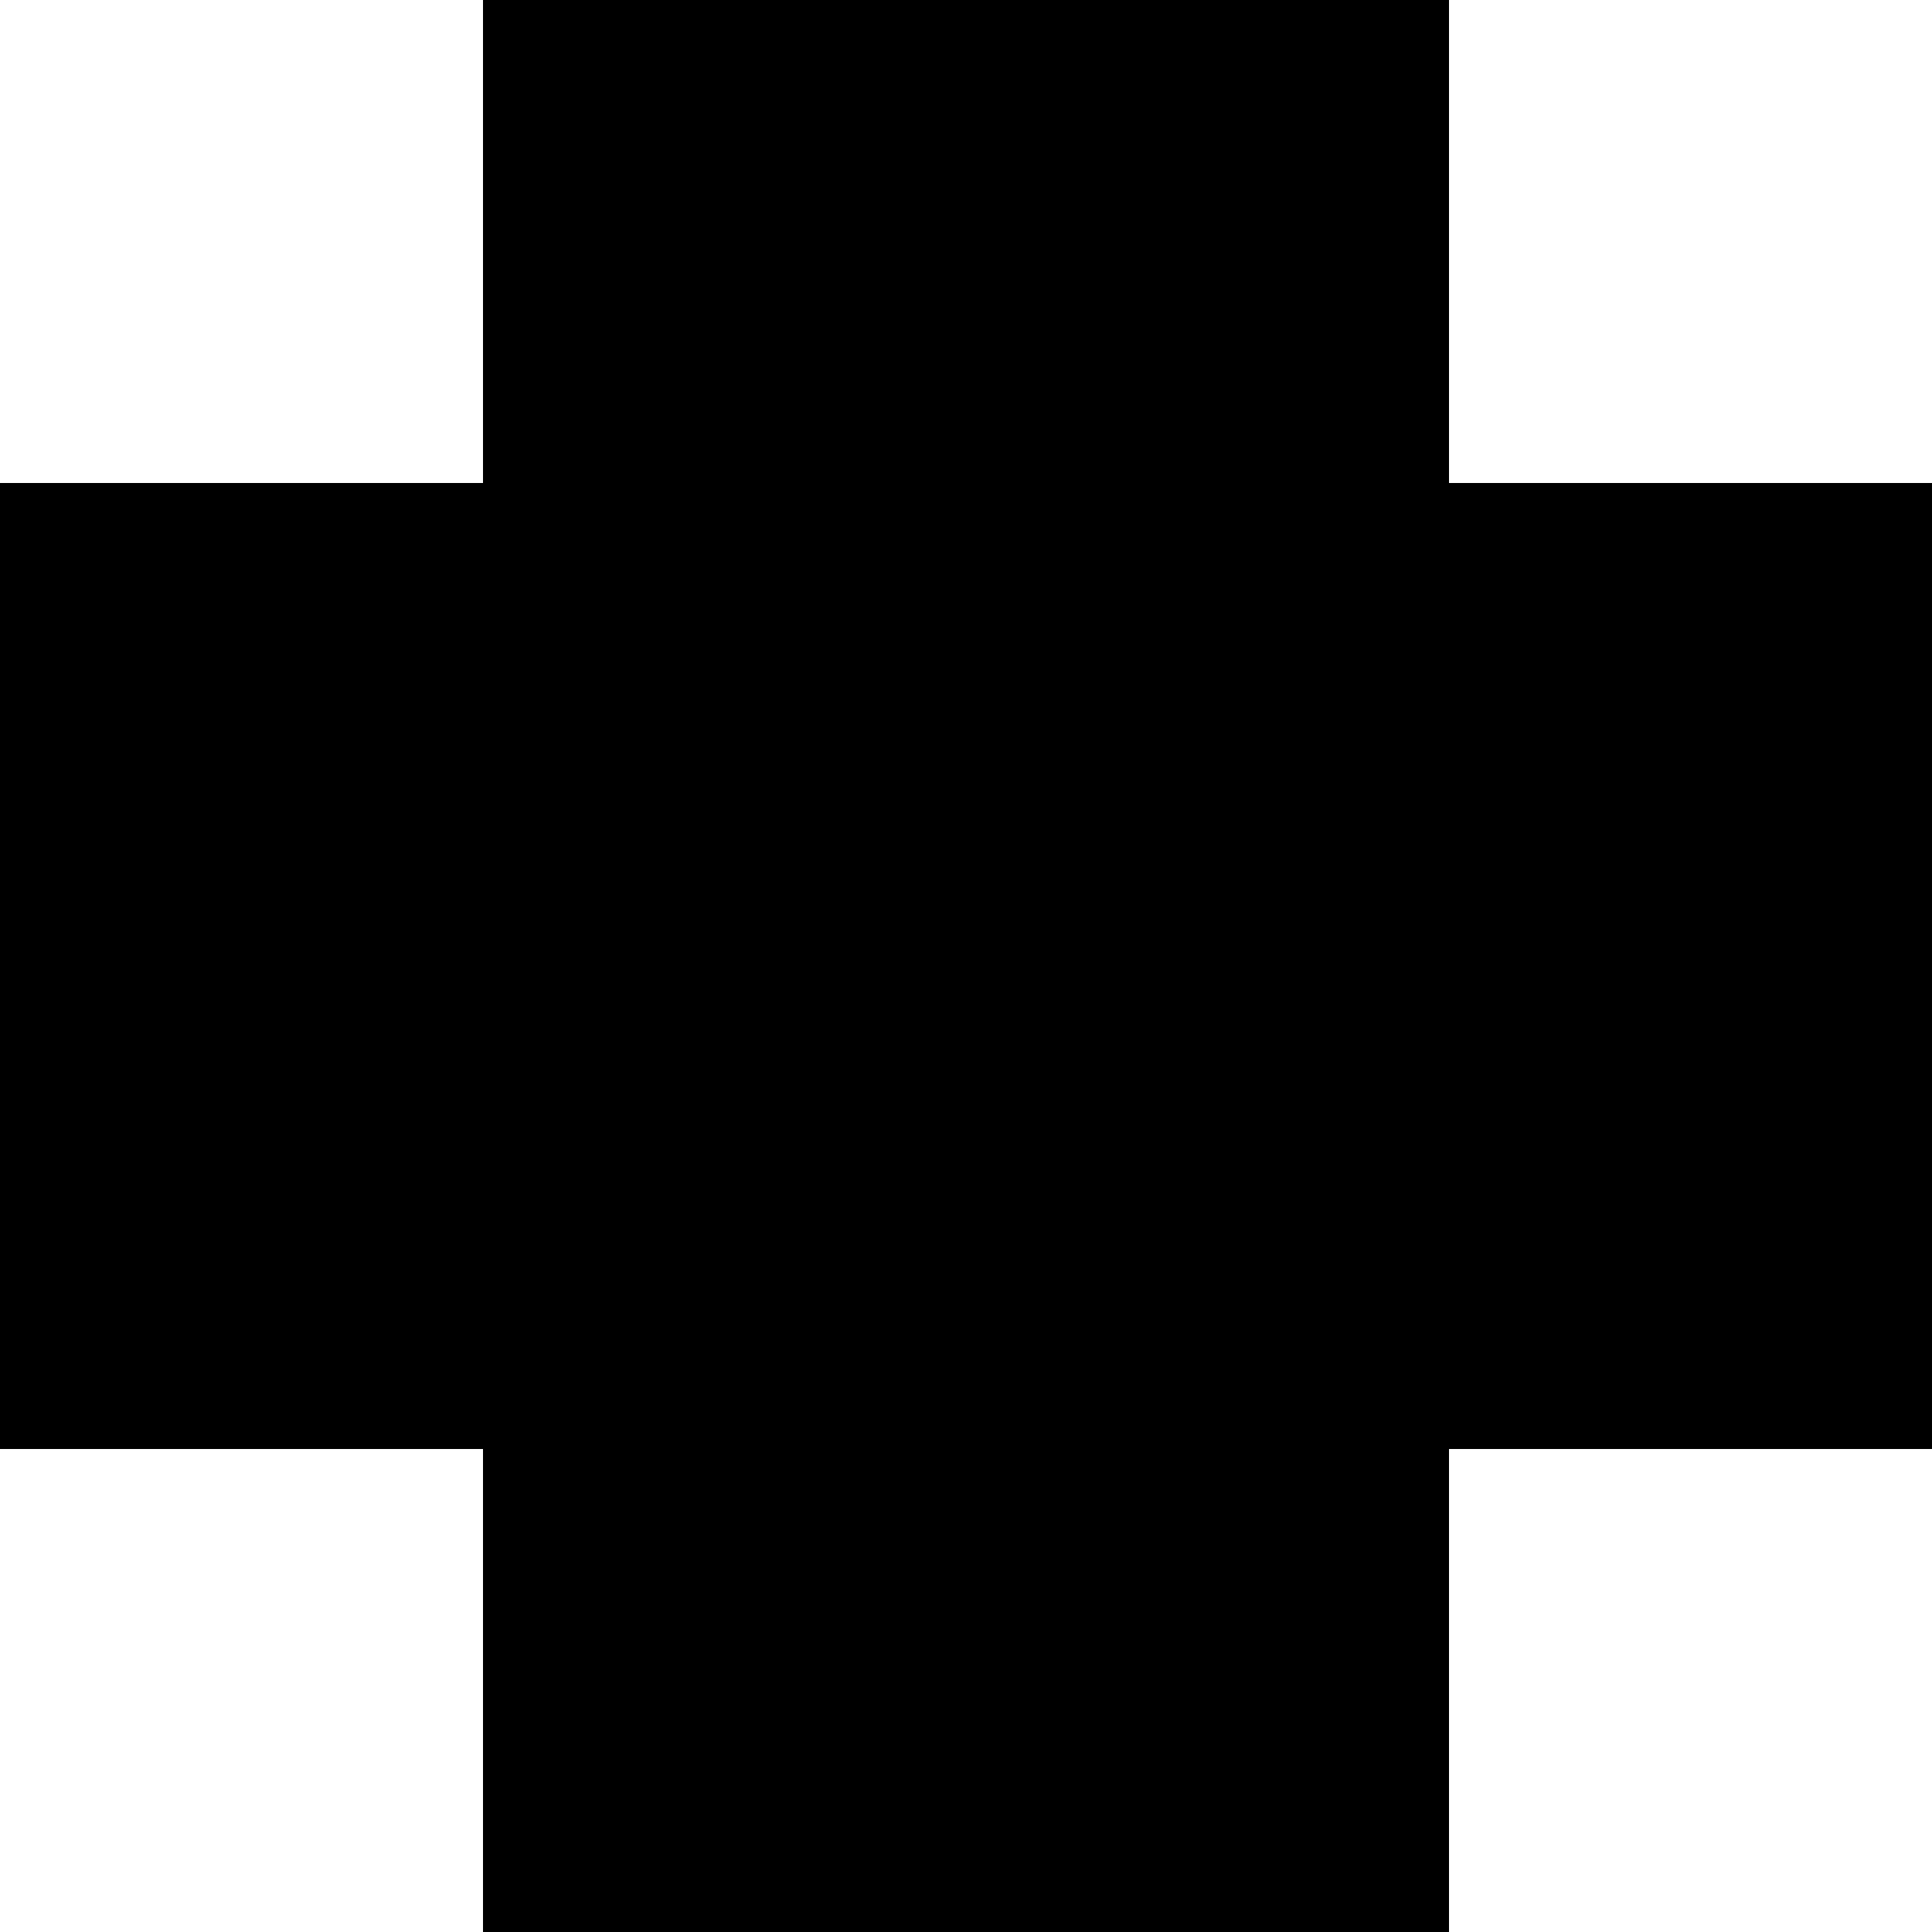
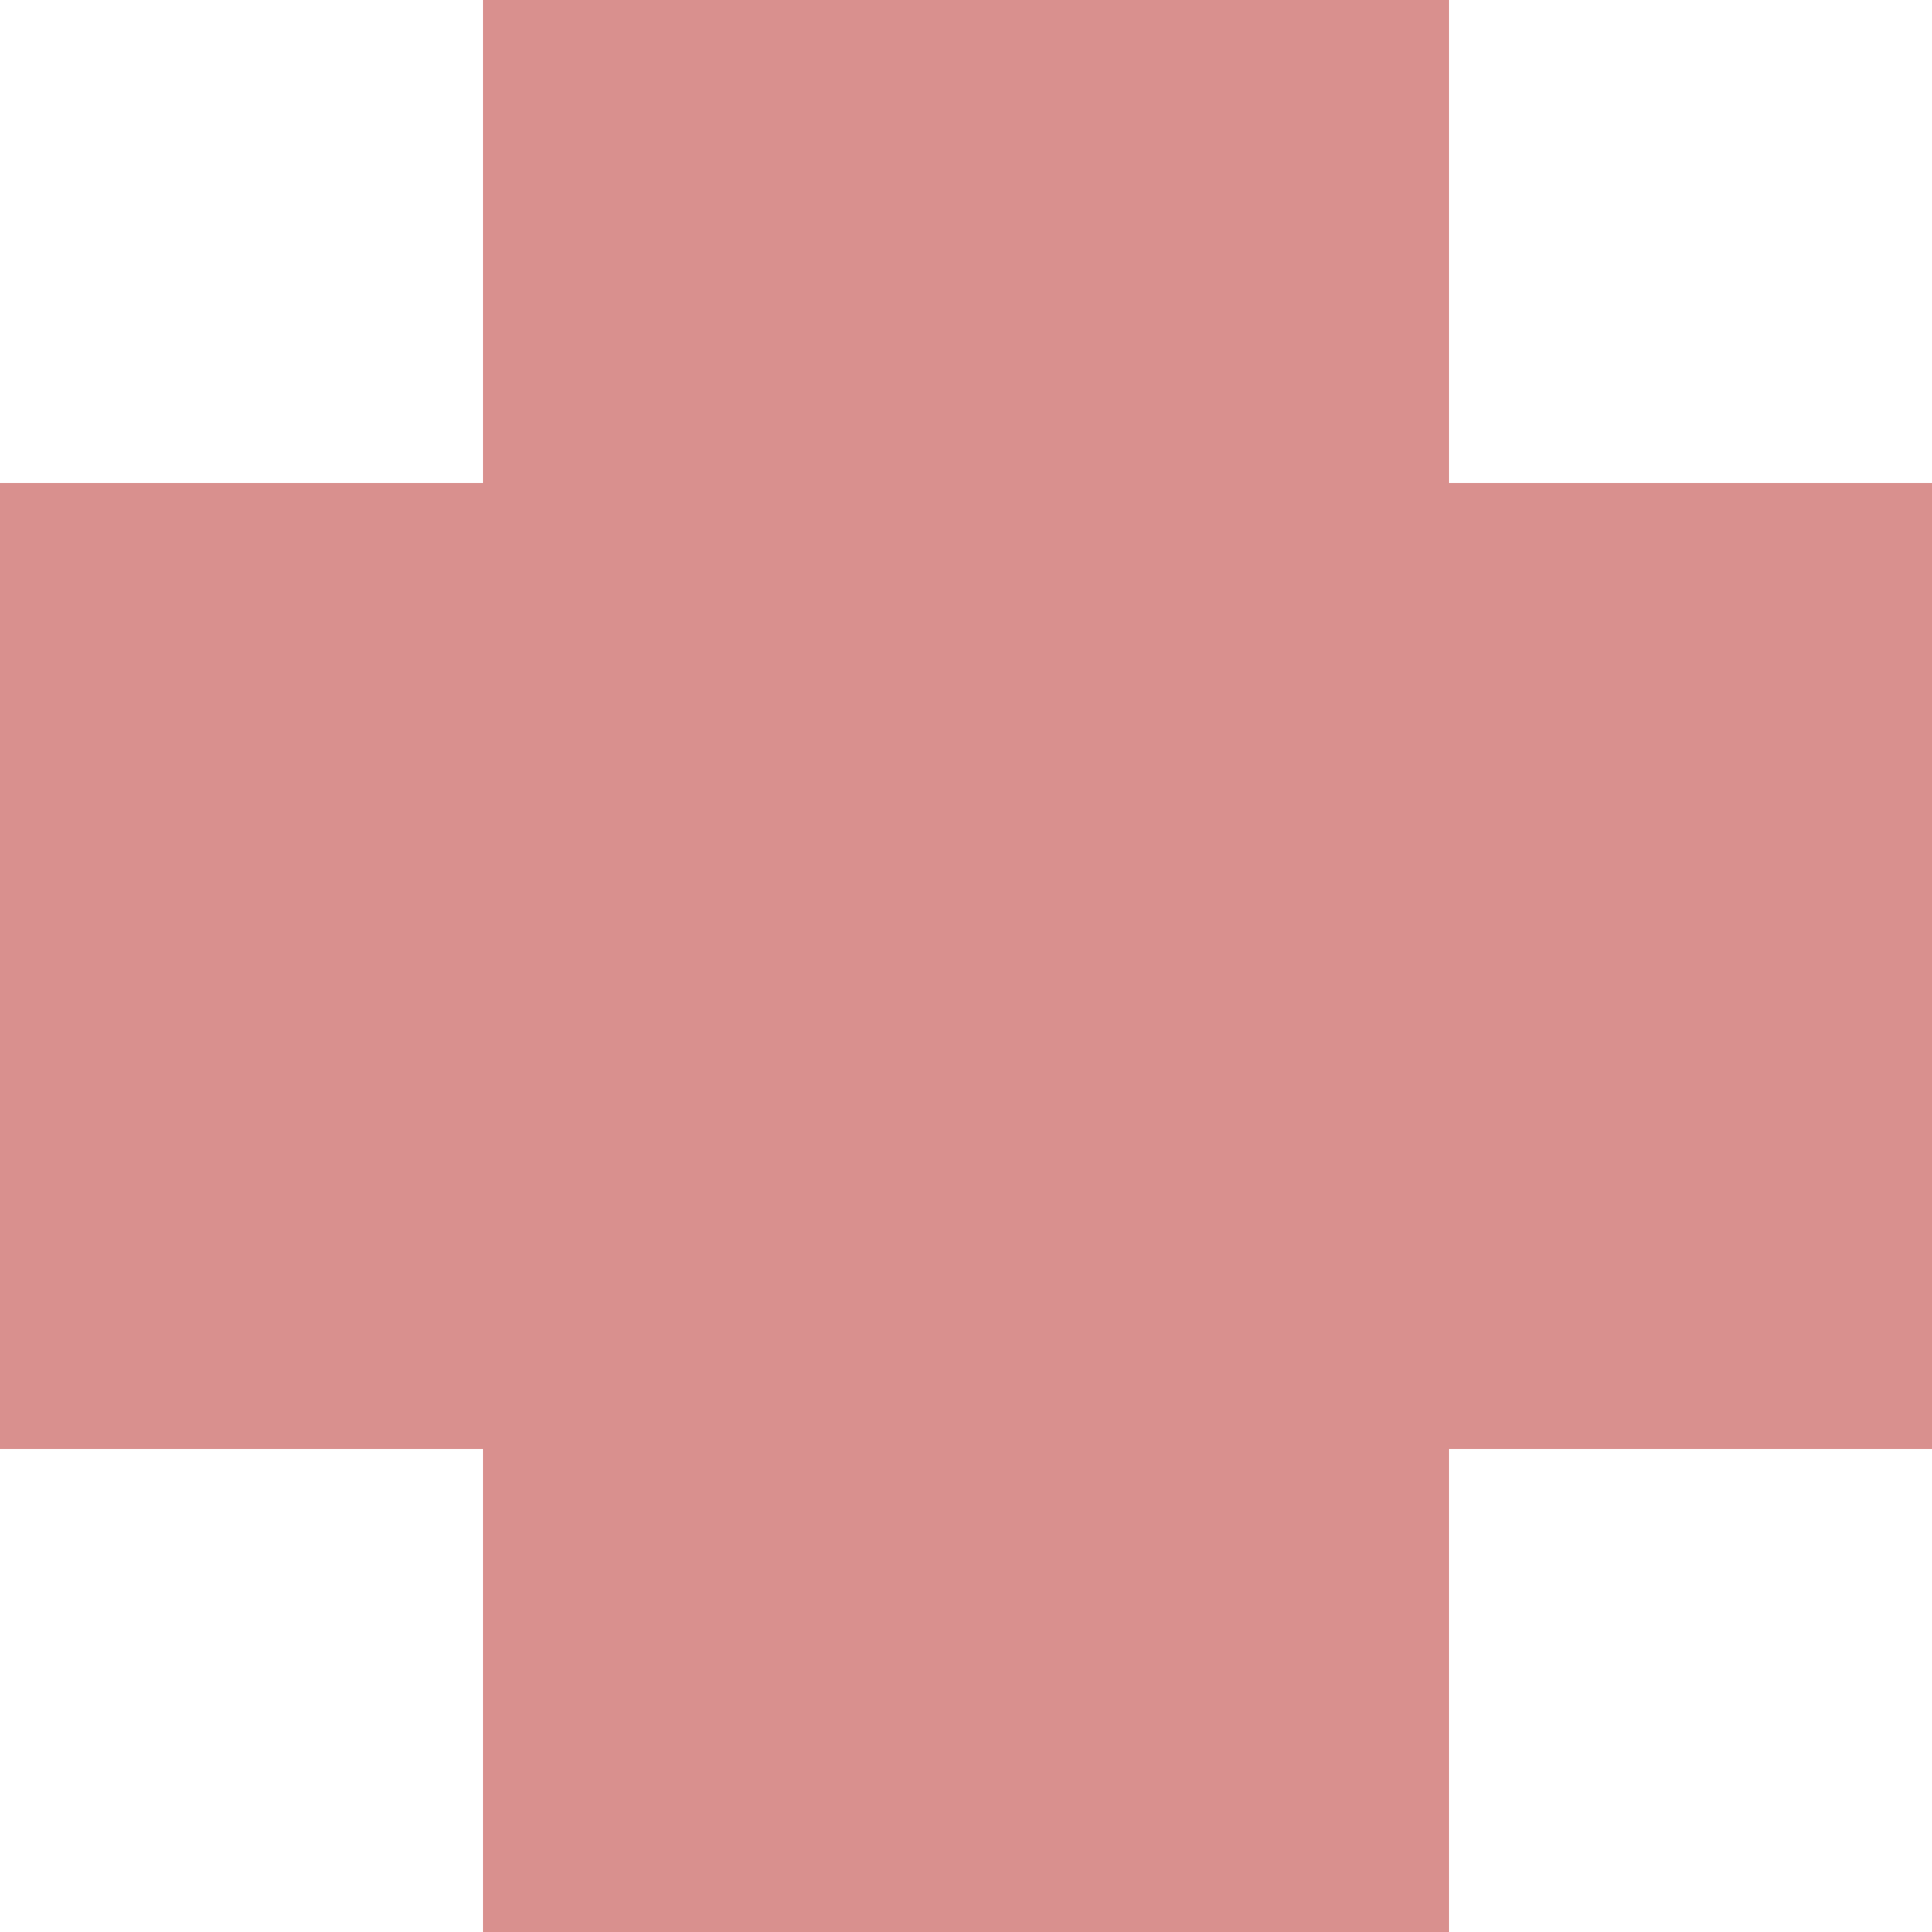
- <svg xmlns="http://www.w3.org/2000/svg" width="4" height="4" viewBox="0 0 4 4" fill="none">
-   <path fill-rule="evenodd" clip-rule="evenodd" d="M3 0H1V1H0V2V3H1V4H3V3H4V2V1H3V0Z" fill="black" />
+ <svg xmlns="http://www.w3.org/2000/svg" version="1.1" id="图层_1" x="0px" y="0px" viewBox="0 0 4 4" style="enable-background:new 0 0 4 4;" xml:space="preserve">
+   <style type="text/css">
+ 	.st0{fill-rule:evenodd;clip-rule:evenodd;fill:#D9908E;}
+ </style>
+   <path class="st0" d="M3,0H1v1H0v1v1h1v1h2V3h1V2V1H3V0z" />
</svg>
